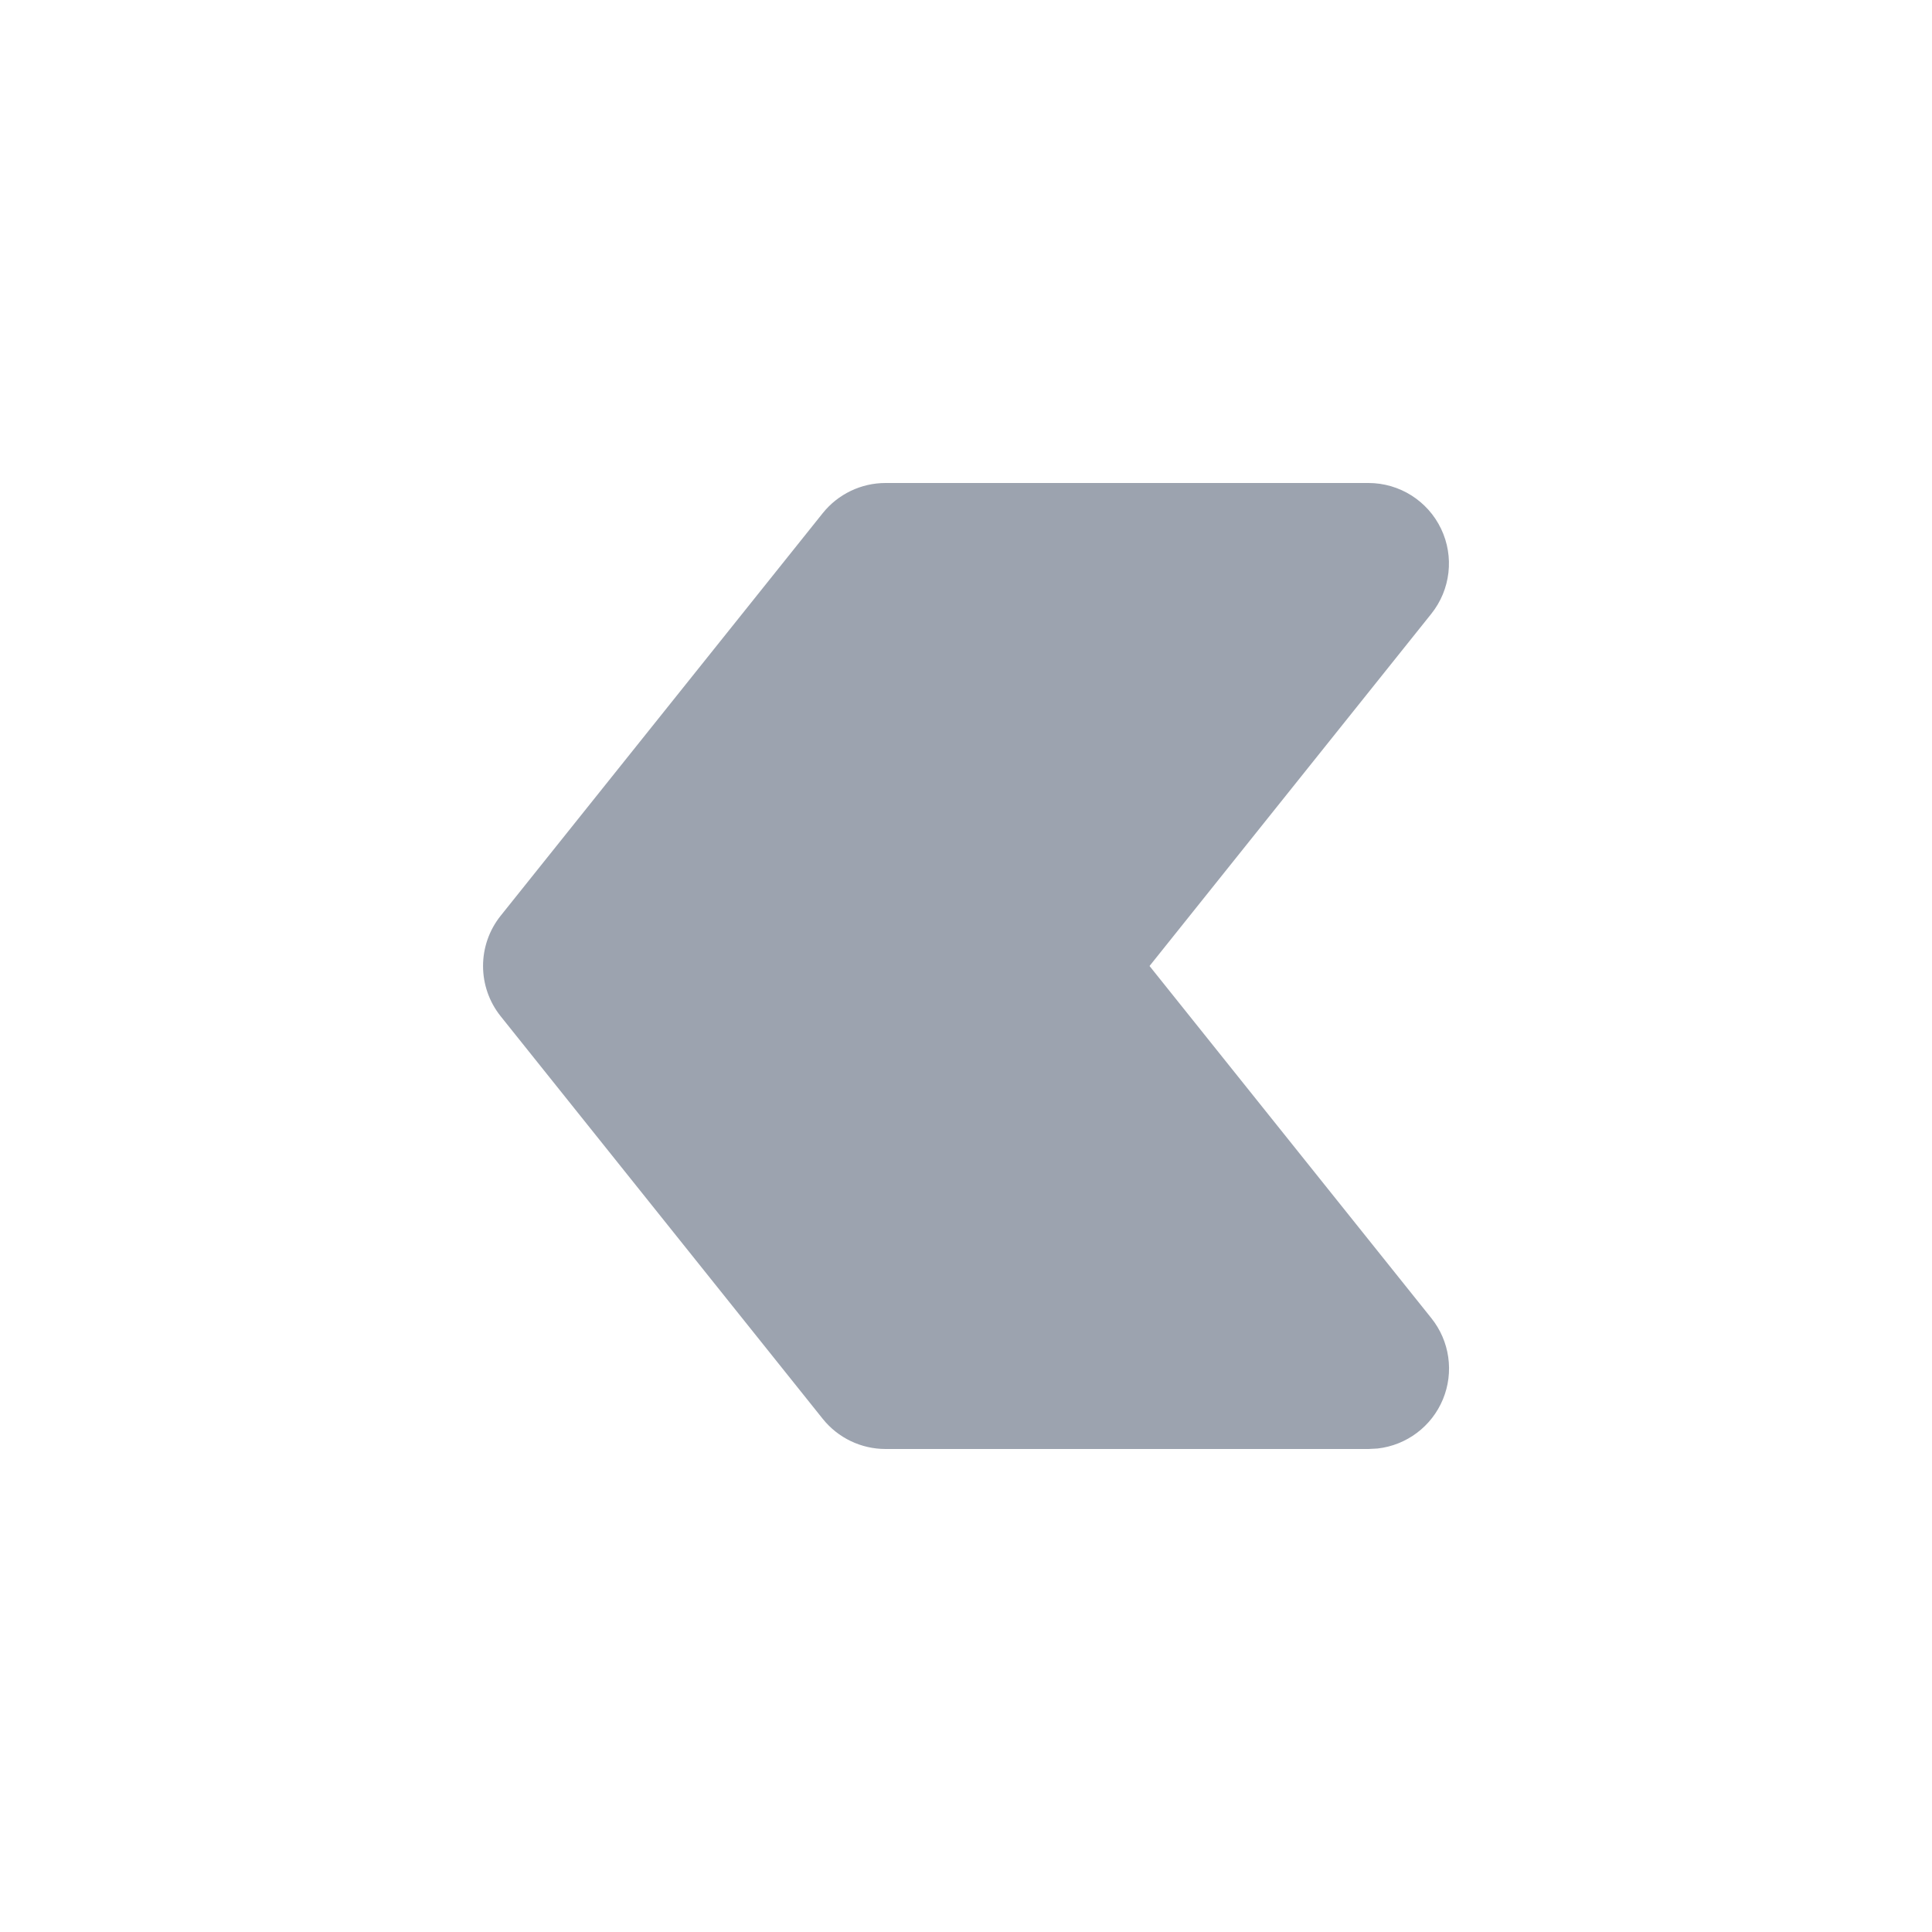
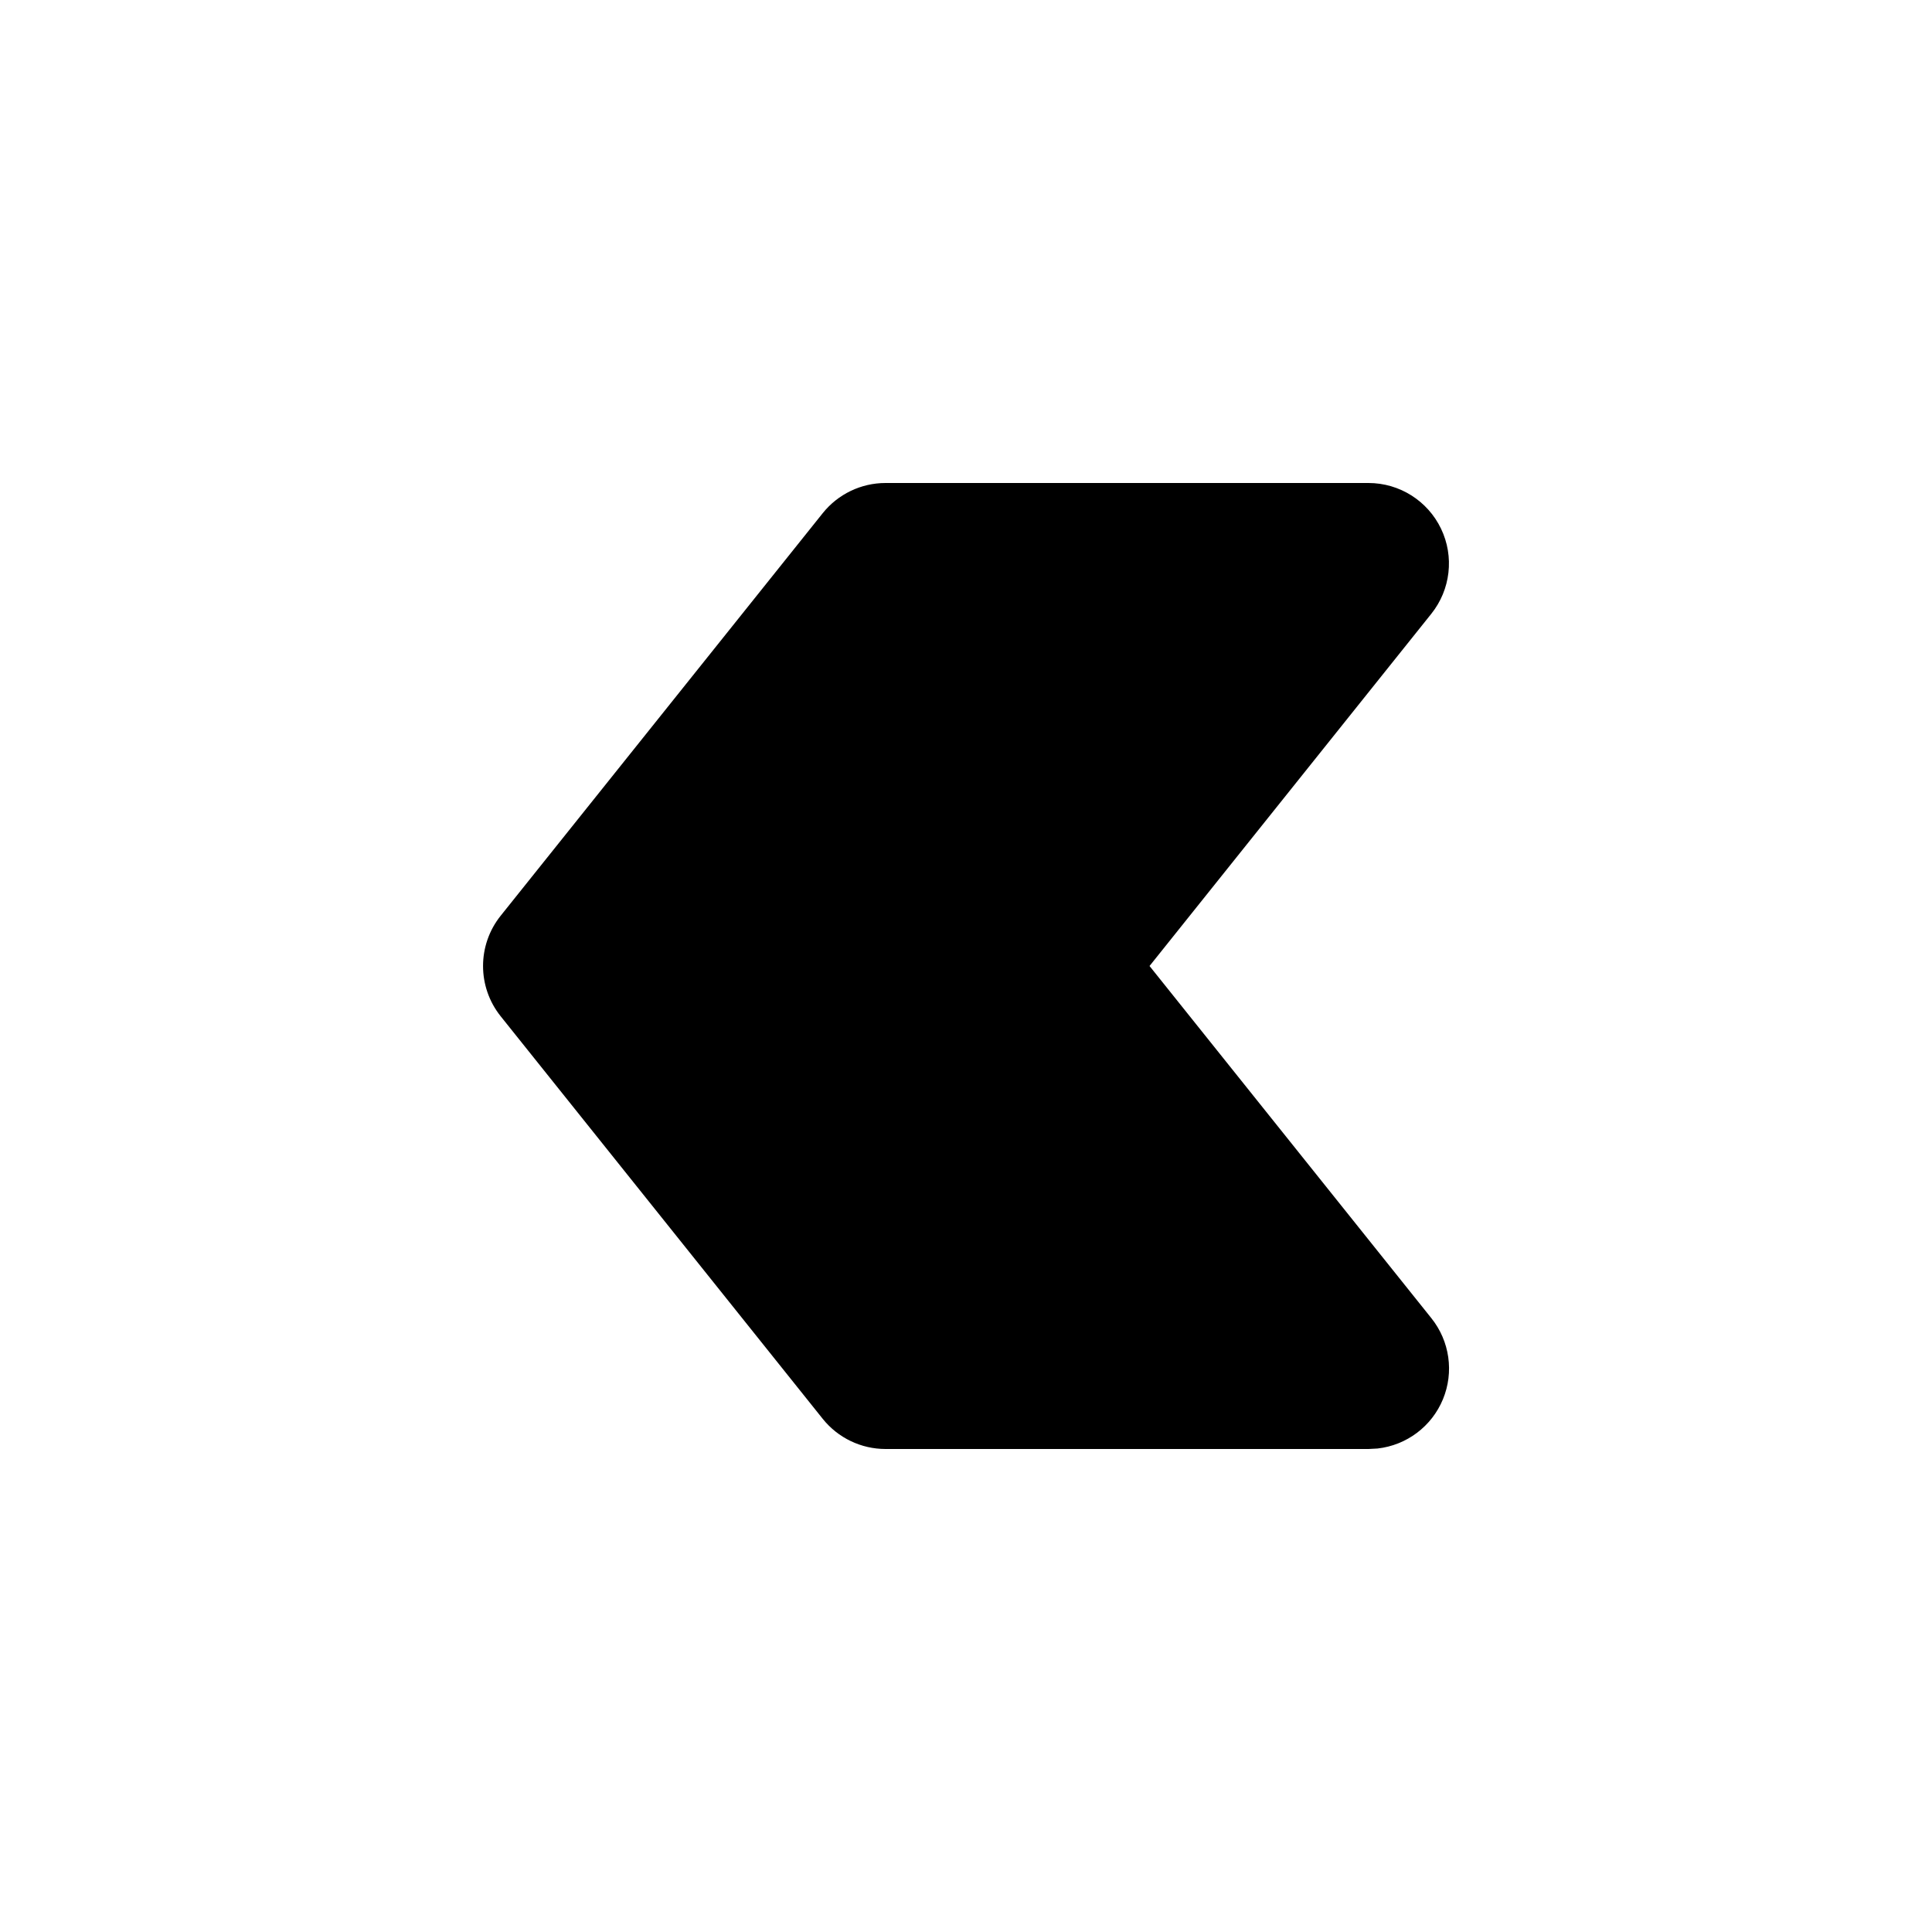
- <svg xmlns="http://www.w3.org/2000/svg" width="24" height="24" viewBox="0 0 24 24" fill="#9ca3af" class="icon icon-tabler icons-tabler-filled icon-tabler-arrow-badge-left">
+ <svg xmlns="http://www.w3.org/2000/svg" width="24" height="24" viewBox="0 0 24 24" fill="currentColor" class="icon icon-tabler icons-tabler-filled icon-tabler-arrow-badge-left">
  <path stroke="none" d="M0 0h24v24H0z" fill="none" />
  <path d="M17 6h-6a1 1 0 0 0 -.78 .375l-4 5a1 1 0 0 0 0 1.25l4 5a1 1 0 0 0 .78 .375h6l.112 -.006a1 1 0 0 0 .669 -1.619l-3.501 -4.375l3.5 -4.375a1 1 0 0 0 -.78 -1.625z" />
</svg>
